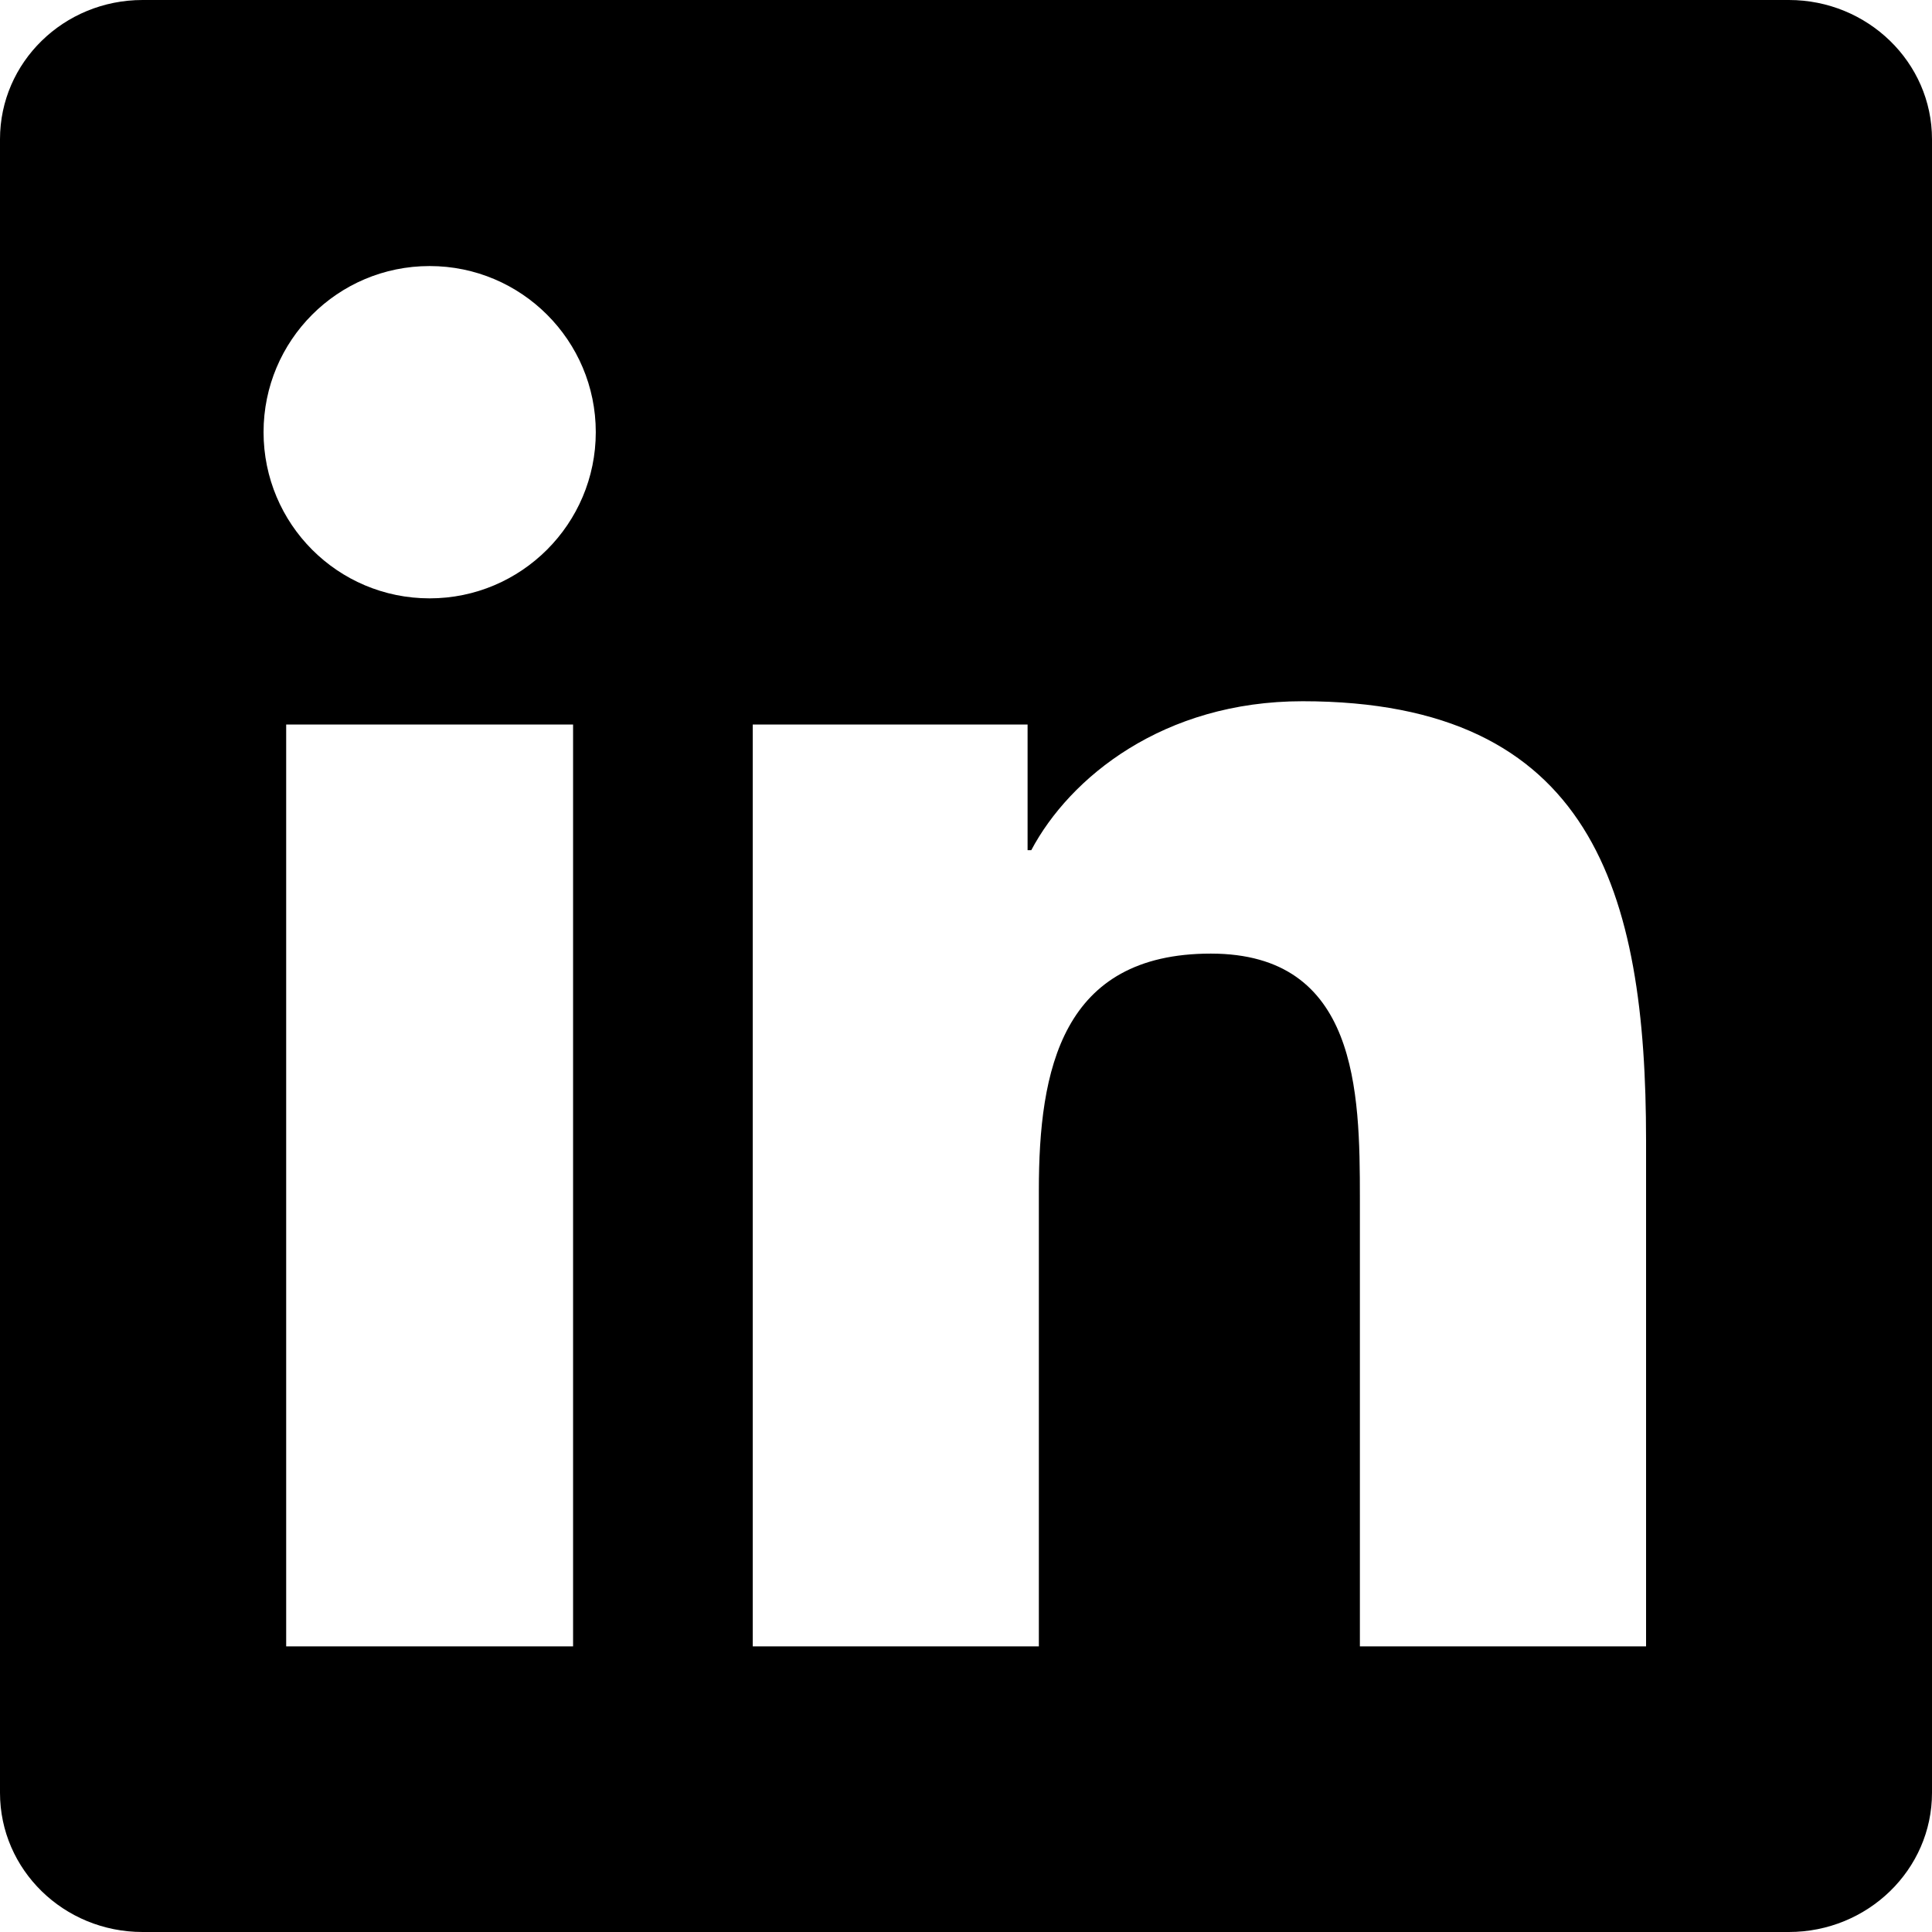
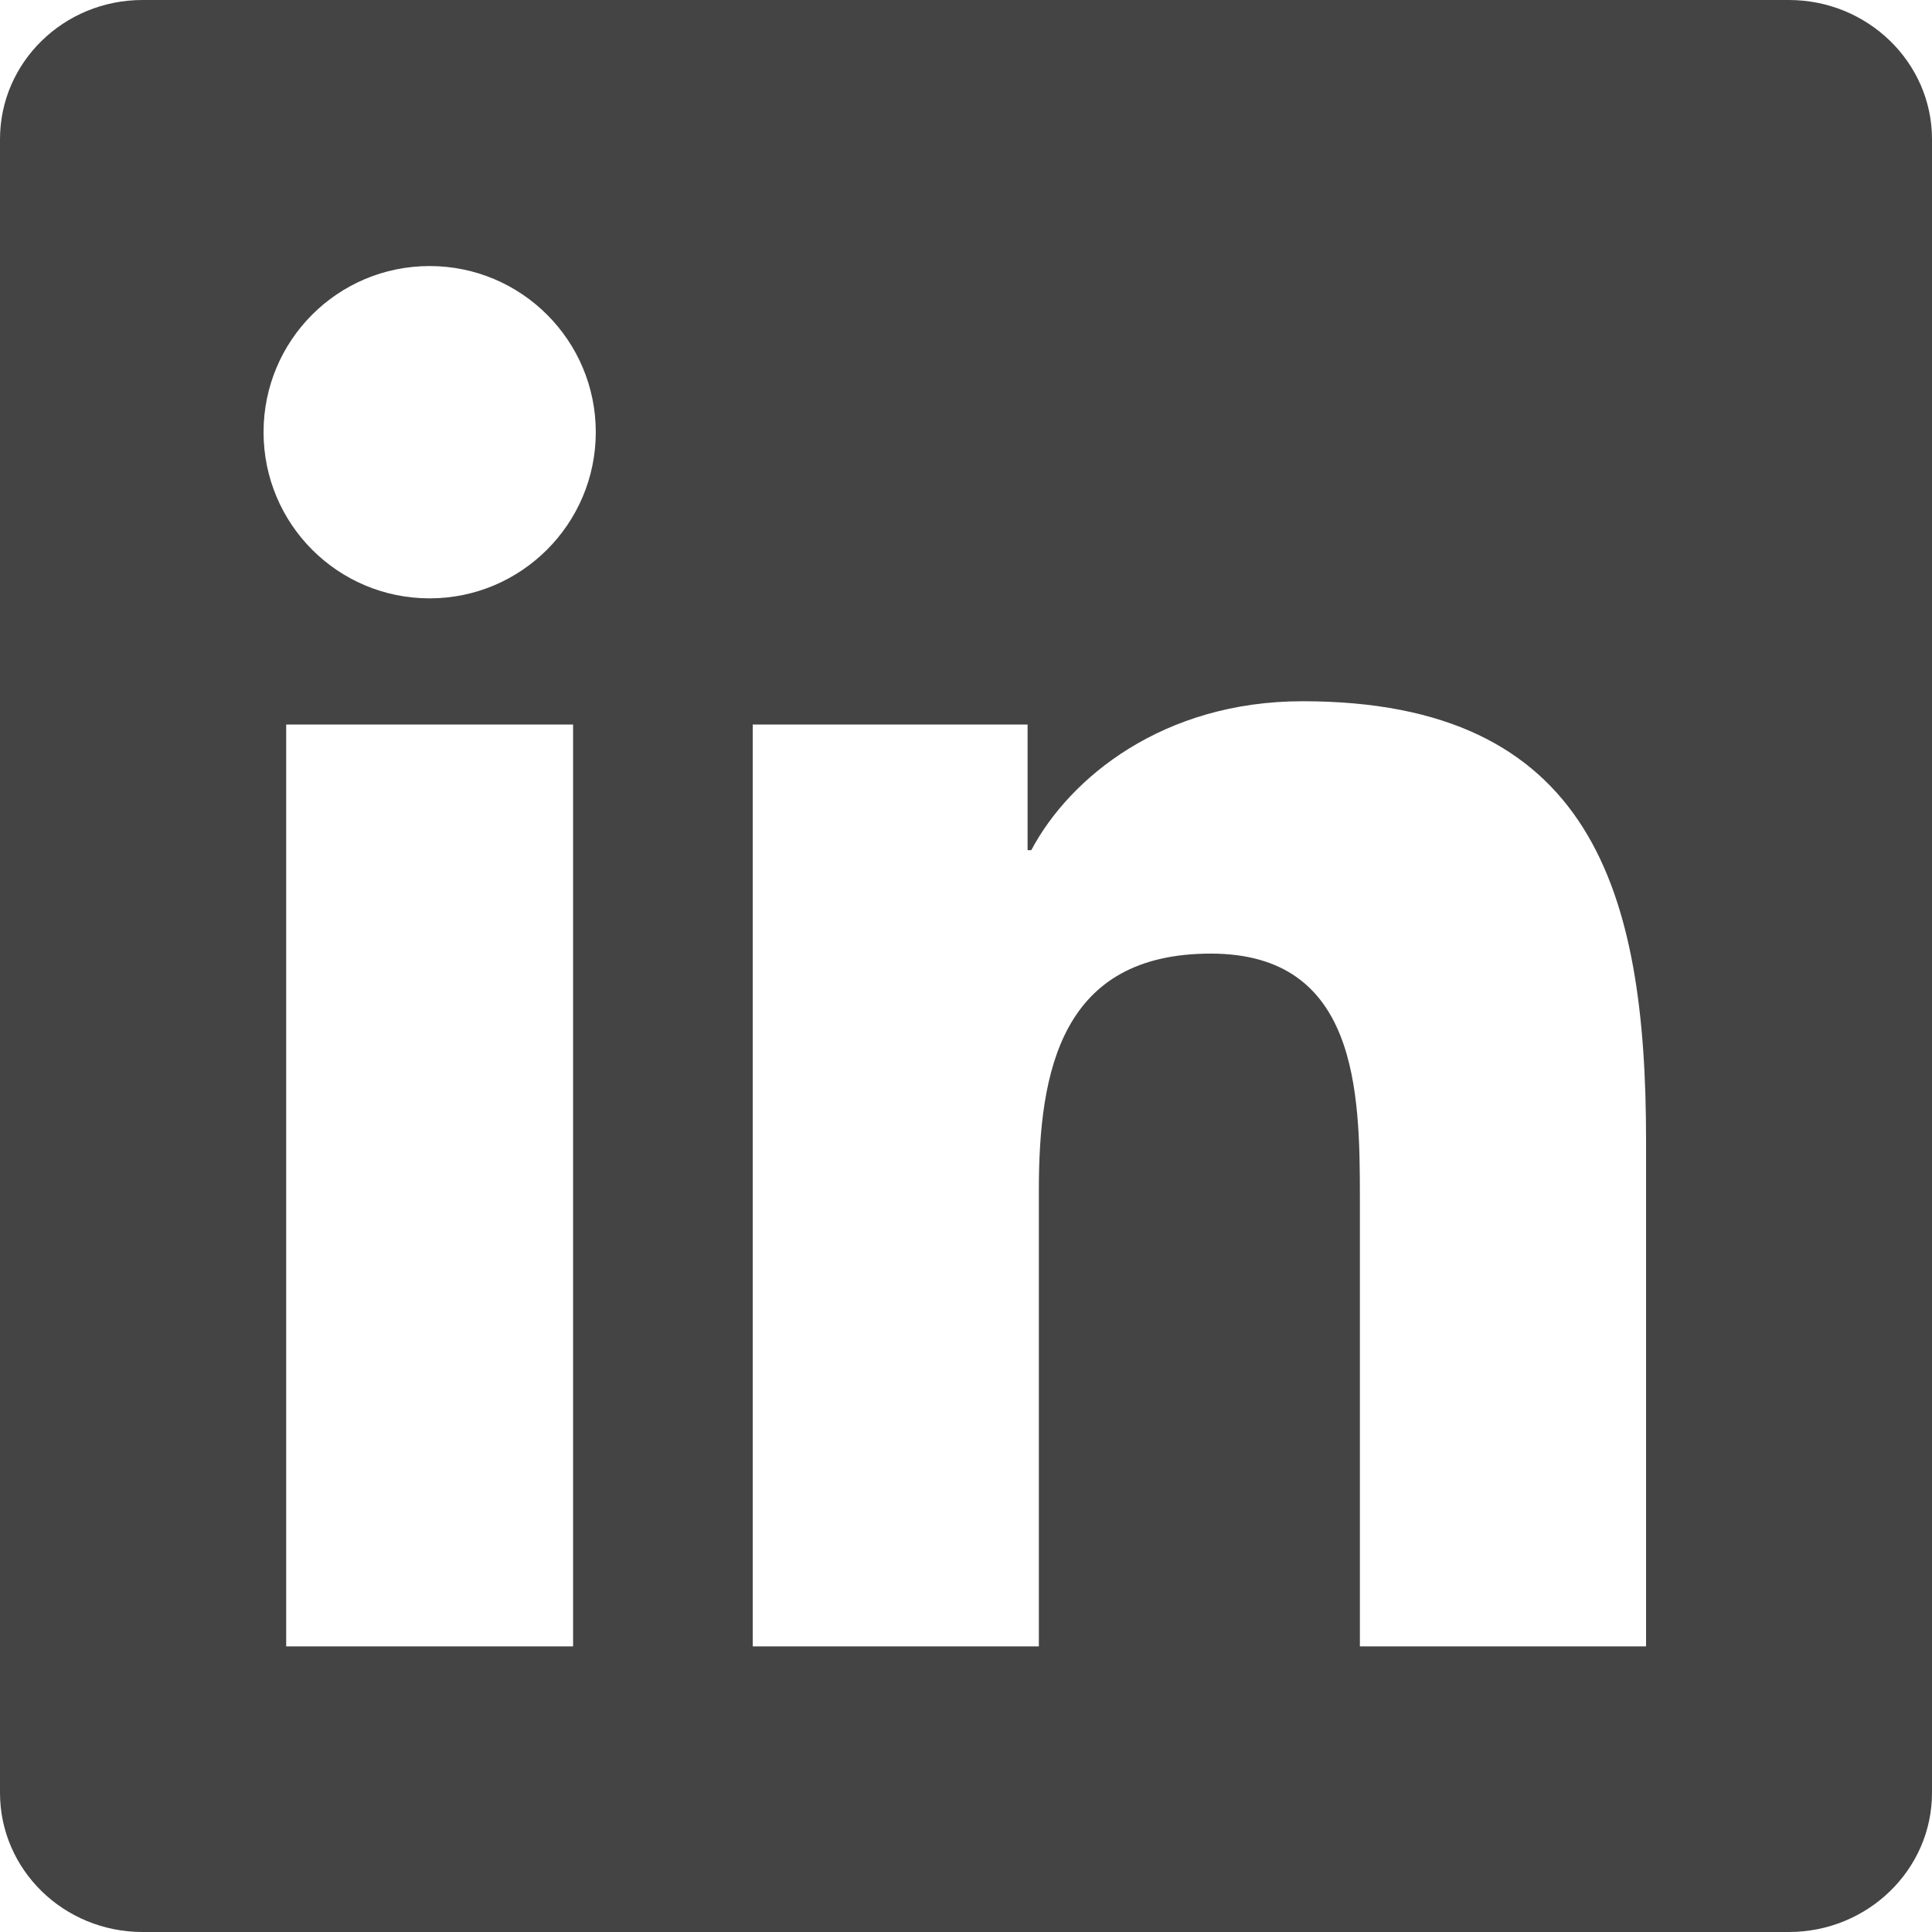
- <svg xmlns="http://www.w3.org/2000/svg" role="img" viewBox="0 0 24 24">
+ <svg xmlns="http://www.w3.org/2000/svg" role="img" fill="#444444" viewBox="0 0 24 24">
  <path d="M20.447 20.452h-3.554v-5.569c0-1.328-.027-3.037-1.852-3.037-1.853 0-2.136 1.445-2.136 2.939v5.667H9.351V9h3.414v1.561h.046c.477-.9 1.637-1.85 3.37-1.85 3.601 0 4.267 2.37 4.267 5.455v6.286zM5.337 7.433c-1.144 0-2.063-.926-2.063-2.065 0-1.138.92-2.063 2.063-2.063 1.14 0 2.064.925 2.064 2.063 0 1.139-.925 2.065-2.064 2.065zm1.782 13.019H3.555V9h3.564v11.452zM22.225 0H1.771C.792 0 0 .774 0 1.729v20.542C0 23.227.792 24 1.771 24h20.451C23.2 24 24 23.227 24 22.271V1.729C24 .774 23.2 0 22.222 0h.003z" />
</svg>
